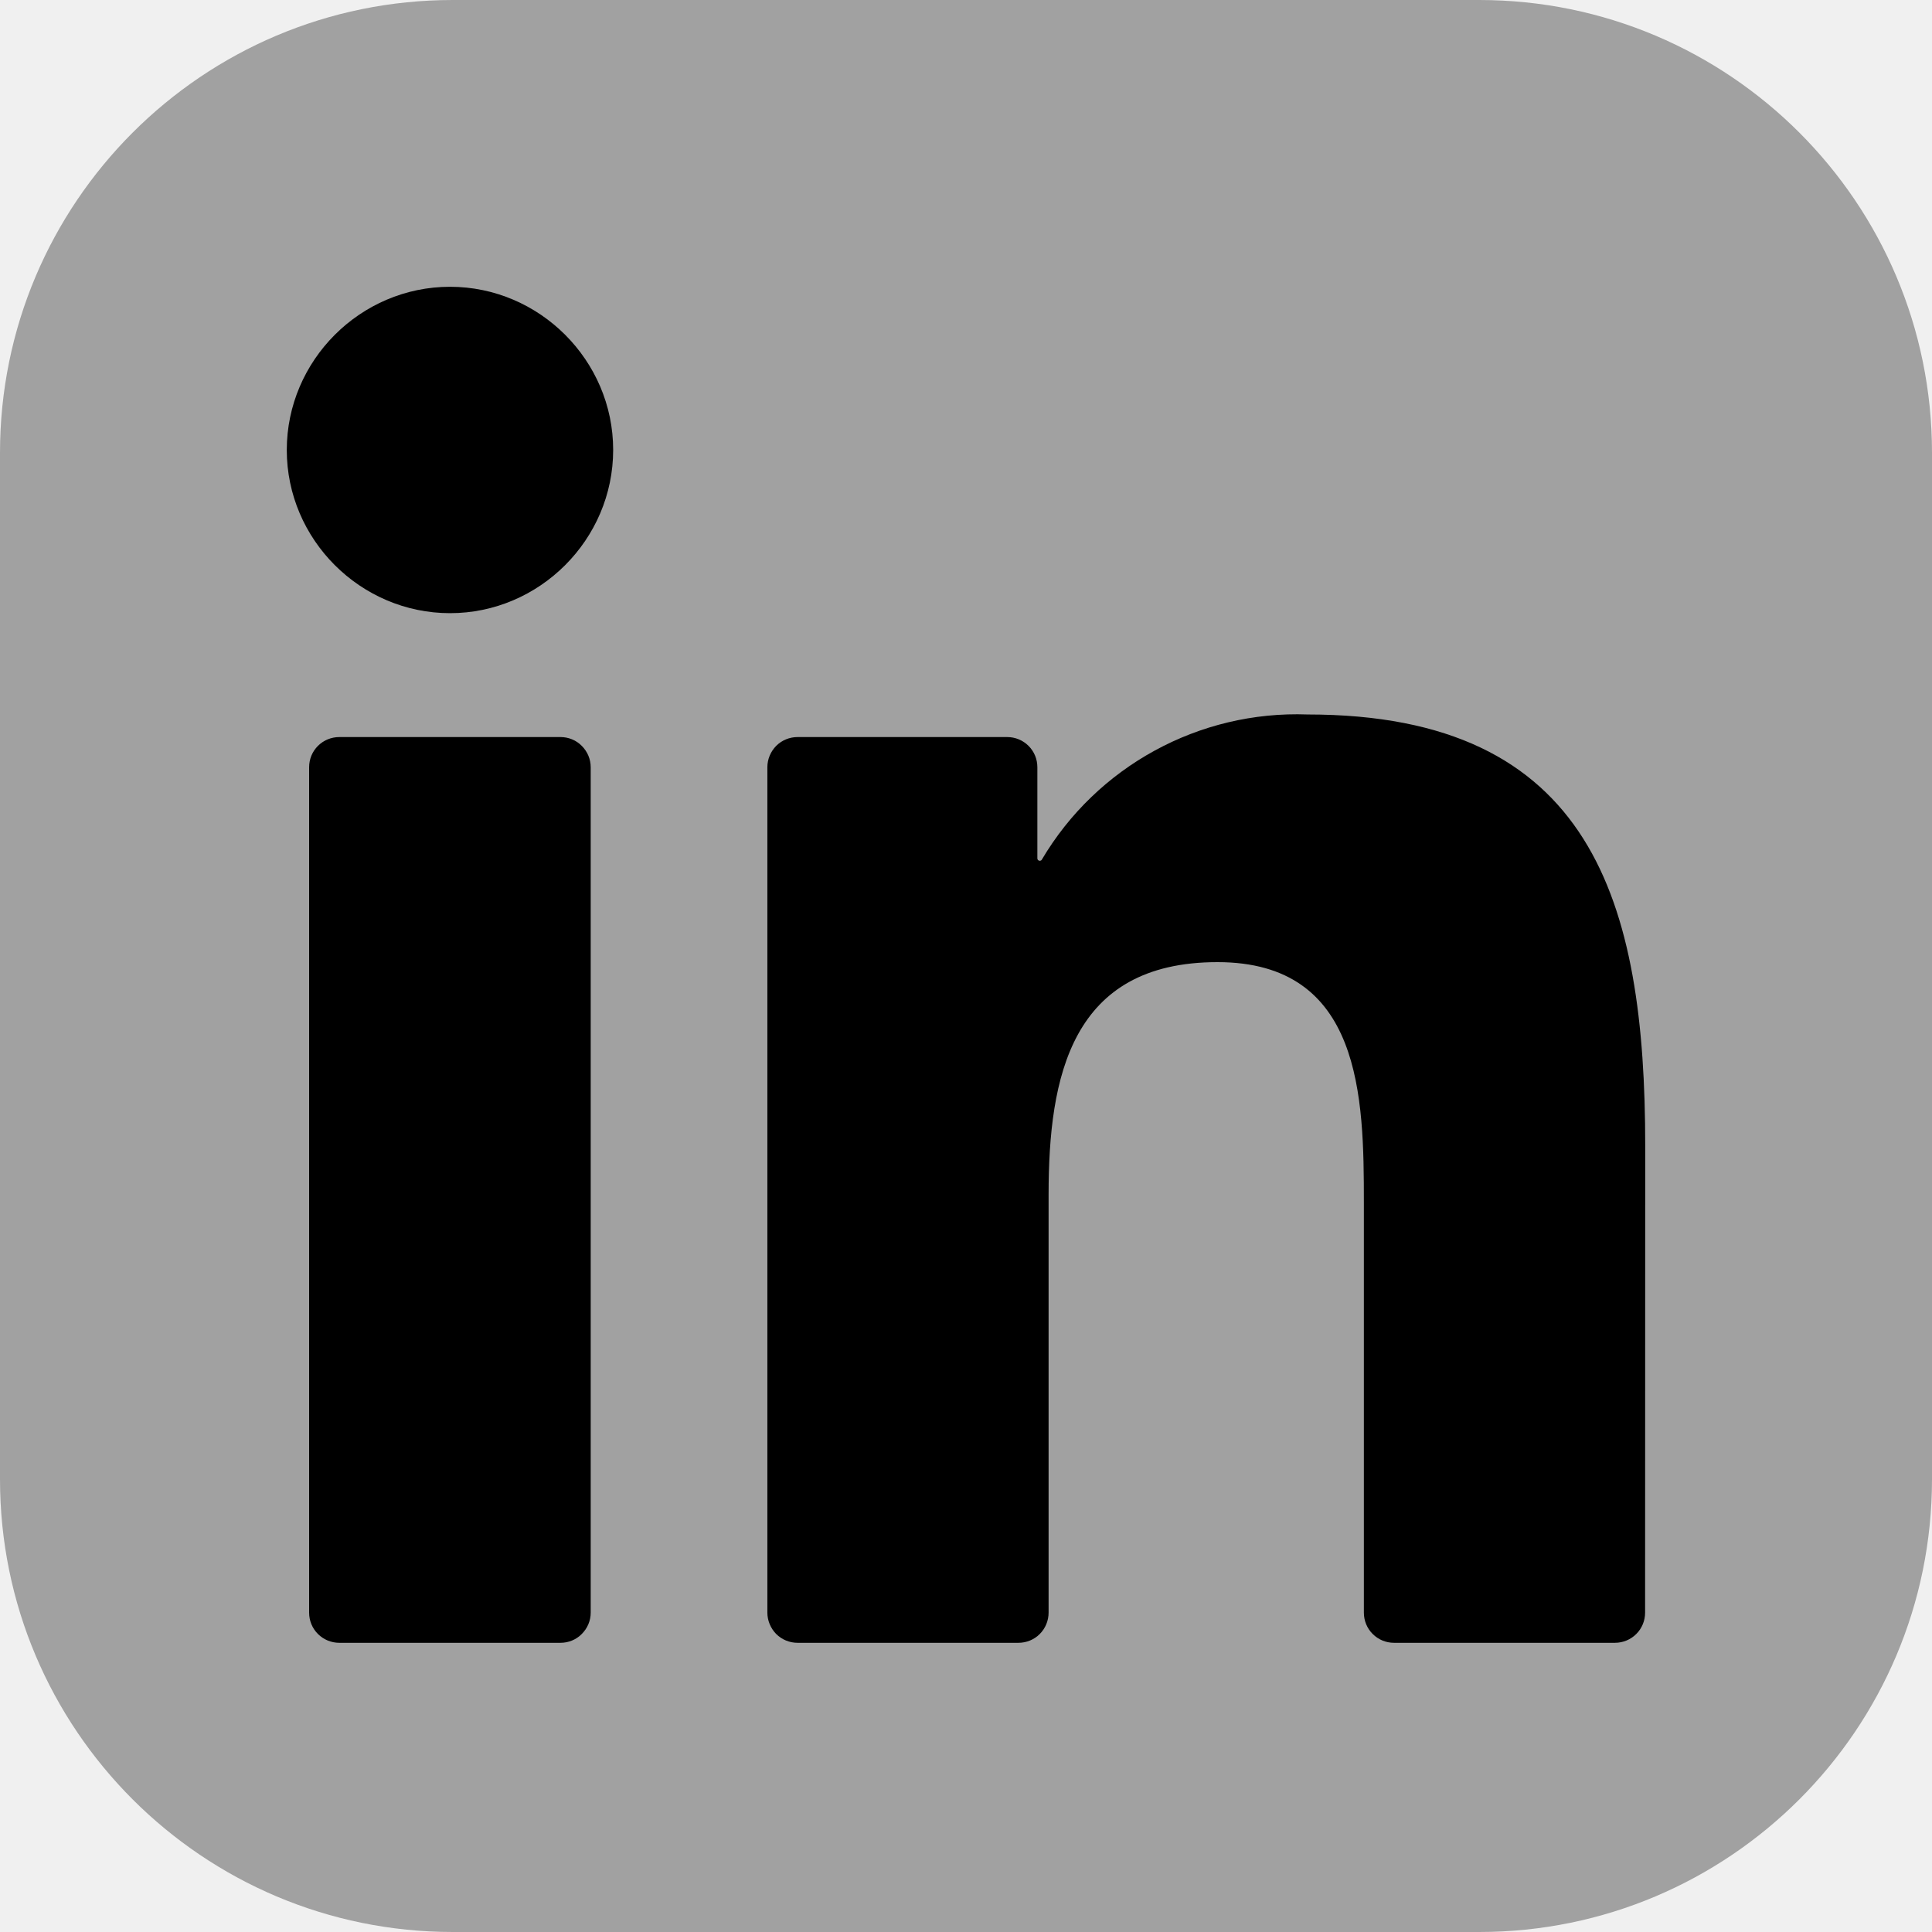
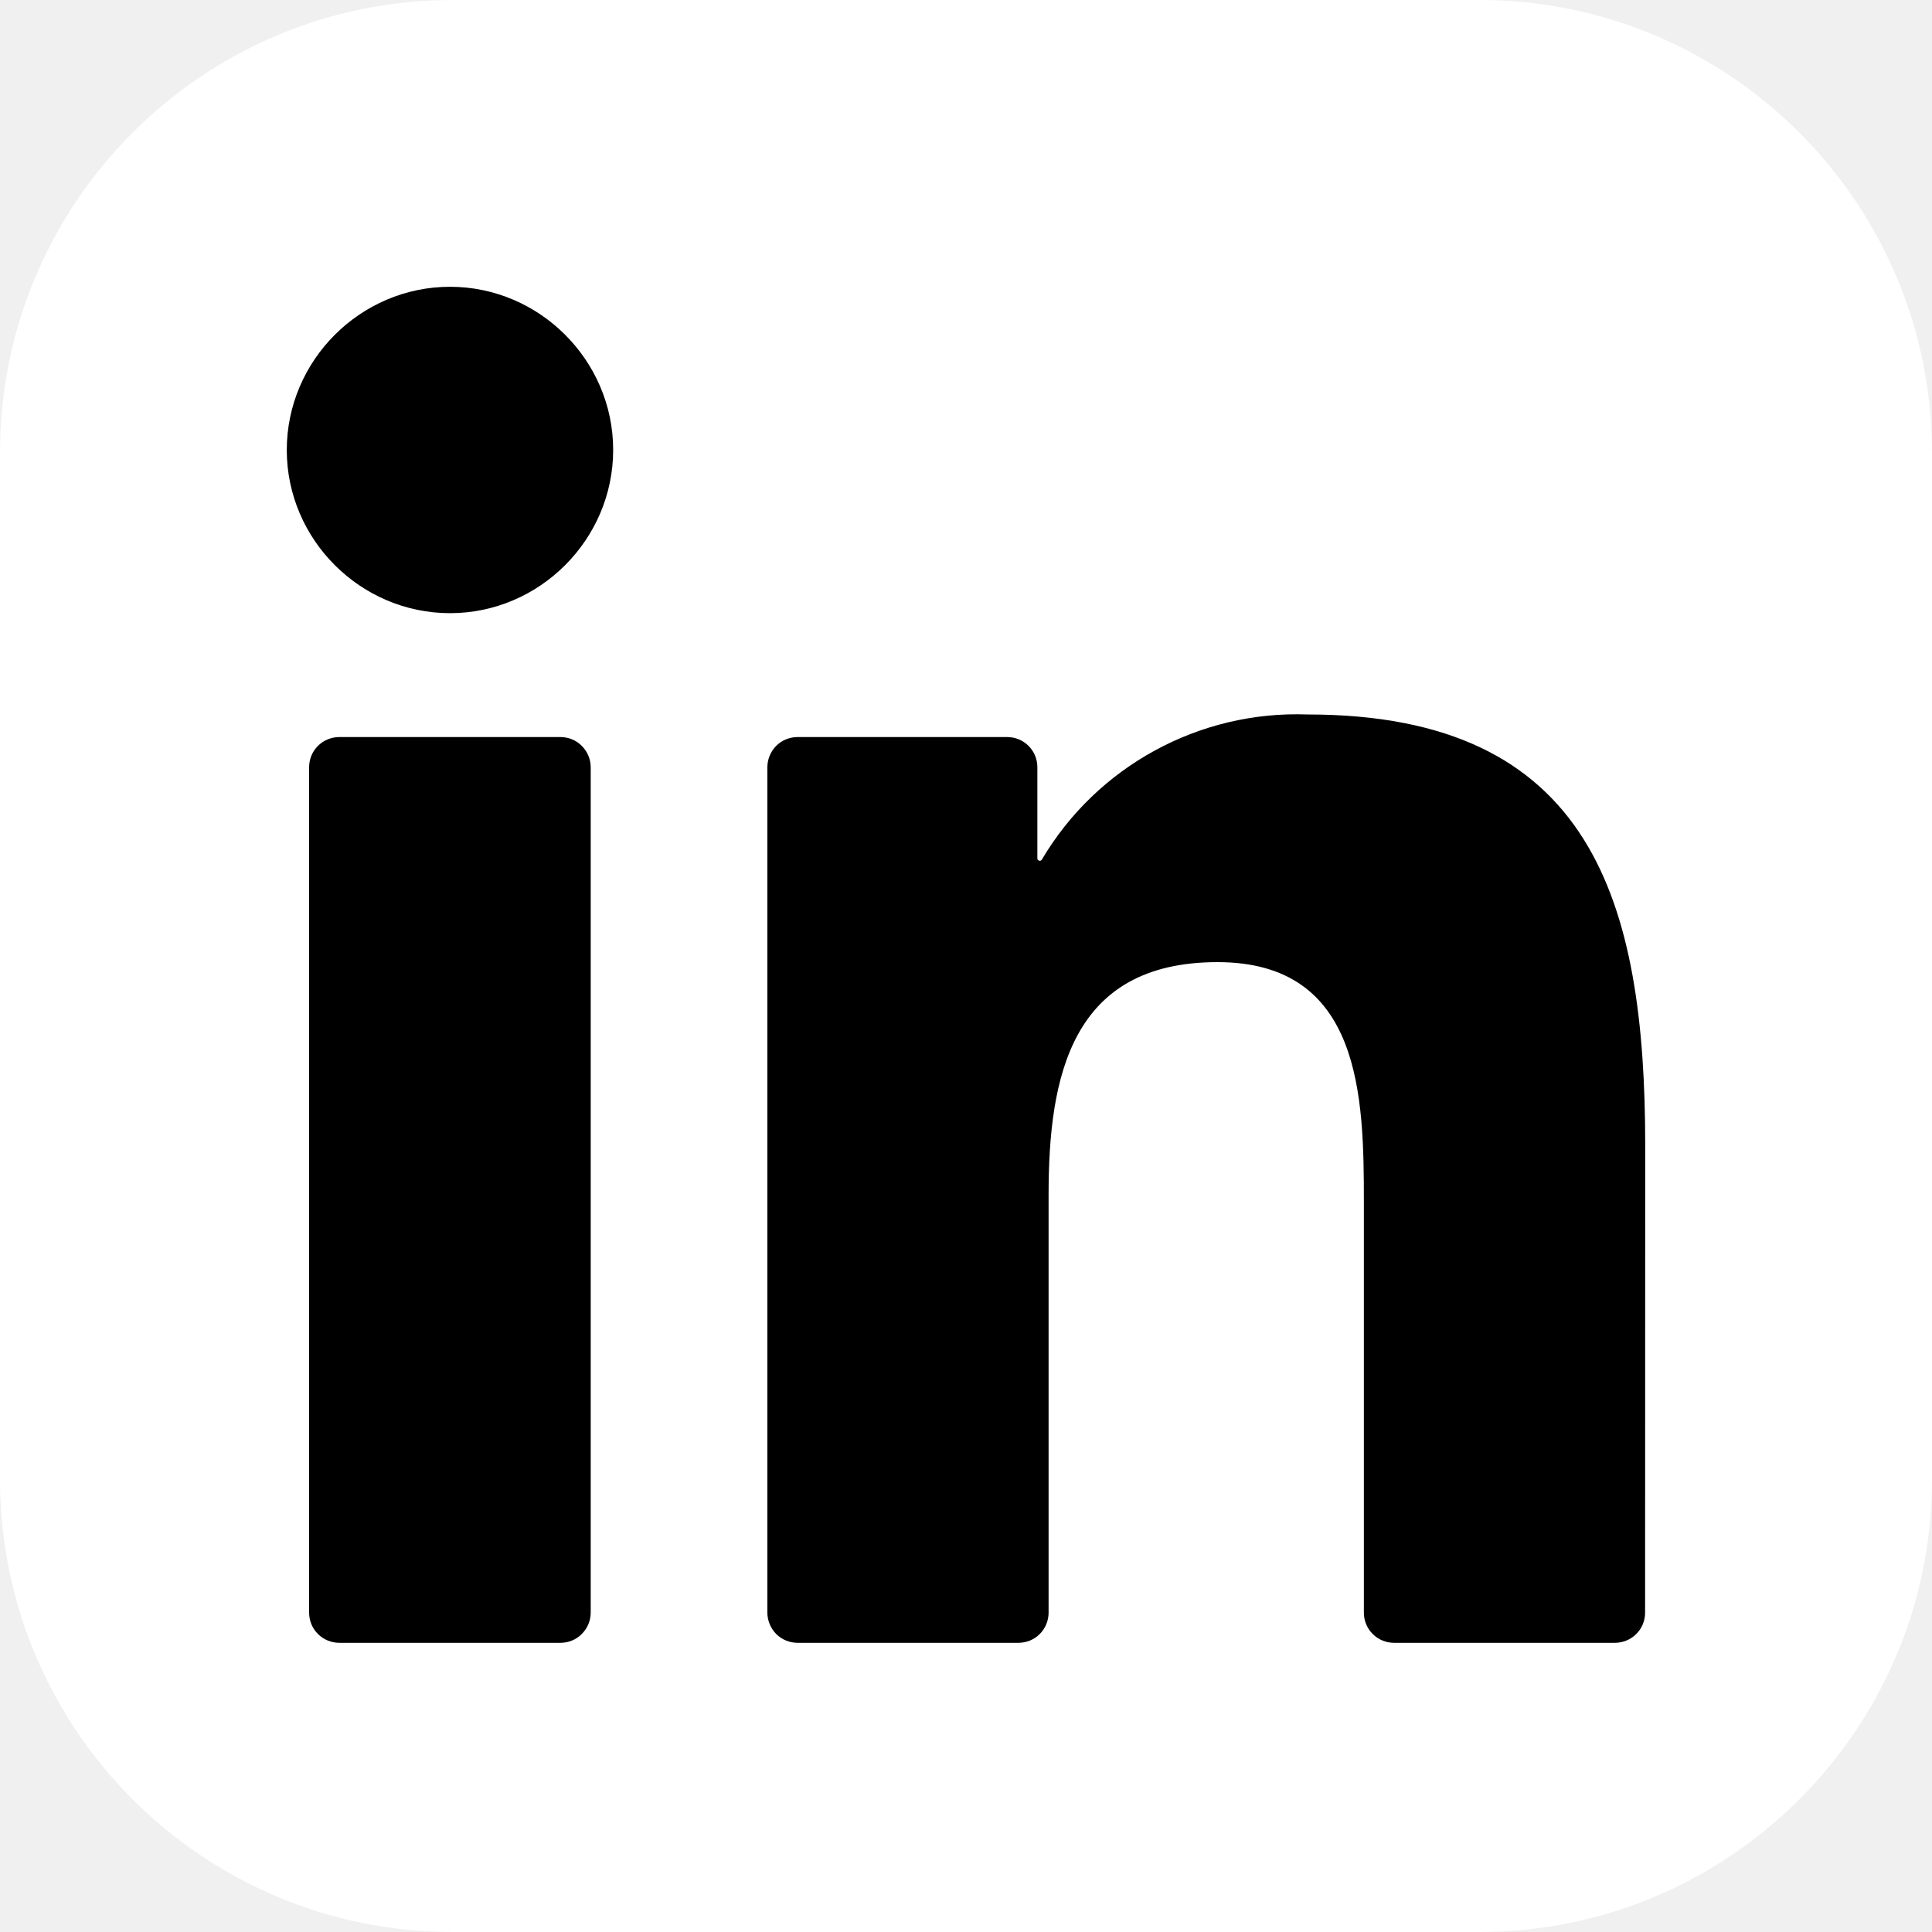
<svg xmlns="http://www.w3.org/2000/svg" width="16" height="16" viewBox="0 0 16 16" fill="none">
-   <g clip-path="url(#clip0_146_80)">
-     <path d="M12.25 0H3.75C1.679 0 0 1.679 0 3.75V12.25C0 14.321 1.679 16 3.75 16H12.25C14.321 16 16 14.321 16 12.25V3.75C16 1.679 14.321 0 12.25 0Z" fill="#A1A1A1" />
-     <path d="M11.545 13.605H13.374C13.44 13.605 13.504 13.579 13.551 13.532C13.598 13.485 13.624 13.422 13.624 13.355L13.625 9.49C13.625 7.47 13.19 5.917 10.829 5.917C9.931 5.884 9.085 6.346 8.628 7.119C8.626 7.123 8.623 7.126 8.619 7.127C8.615 7.129 8.61 7.129 8.606 7.128C8.602 7.127 8.598 7.124 8.595 7.121C8.593 7.118 8.591 7.113 8.591 7.109V6.354C8.591 6.287 8.565 6.224 8.518 6.177C8.471 6.13 8.408 6.104 8.341 6.104H6.605C6.539 6.104 6.475 6.13 6.428 6.177C6.382 6.224 6.355 6.287 6.355 6.354V13.355C6.355 13.421 6.382 13.485 6.428 13.532C6.475 13.579 6.539 13.605 6.605 13.605H8.434C8.501 13.605 8.564 13.579 8.611 13.532C8.658 13.485 8.684 13.421 8.684 13.355V9.894C8.684 8.916 8.87 7.968 10.083 7.968C11.279 7.968 11.295 9.088 11.295 9.958V13.355C11.295 13.422 11.321 13.485 11.368 13.532C11.415 13.579 11.478 13.605 11.545 13.605ZM2.375 3.727C2.375 4.468 2.985 5.078 3.727 5.078C4.468 5.078 5.078 4.468 5.078 3.726C5.078 2.985 4.468 2.375 3.727 2.375C2.985 2.375 2.375 2.985 2.375 3.727ZM2.81 13.605H4.642C4.708 13.605 4.772 13.579 4.818 13.532C4.865 13.485 4.892 13.422 4.892 13.355V6.354C4.892 6.287 4.865 6.224 4.818 6.177C4.772 6.13 4.708 6.104 4.642 6.104H2.81C2.744 6.104 2.68 6.13 2.633 6.177C2.586 6.224 2.56 6.287 2.56 6.354V13.355C2.56 13.422 2.586 13.485 2.633 13.532C2.68 13.579 2.744 13.605 2.81 13.605Z" fill="black" />
-   </g>
-   <defs>
-     <clipPath id="clip0_146_80">
-       <rect width="16" height="16" fill="white" />
-     </clipPath>
-   </defs>
+   <path d="M12.25 0H3.75C1.679 0 0 1.679 0 3.75V12.25C0 14.321 1.679 16 3.75 16H12.25C14.321 16 16 14.321 16 12.25V3.75C16 1.679 14.321 0 12.25 0Z" fill="white" />
+   <path d="M11.545 13.605H13.374C13.44 13.605 13.504 13.579 13.551 13.532C13.598 13.485 13.624 13.422 13.624 13.355L13.625 9.49C13.625 7.47 13.19 5.917 10.829 5.917C9.931 5.884 9.085 6.346 8.628 7.119C8.626 7.123 8.623 7.126 8.619 7.127C8.615 7.129 8.61 7.129 8.606 7.128C8.602 7.127 8.598 7.124 8.595 7.121C8.593 7.118 8.591 7.113 8.591 7.109V6.354C8.591 6.287 8.565 6.224 8.518 6.177C8.471 6.13 8.408 6.104 8.341 6.104H6.605C6.539 6.104 6.475 6.13 6.428 6.177C6.382 6.224 6.355 6.287 6.355 6.354V13.355C6.355 13.421 6.382 13.485 6.428 13.532C6.475 13.579 6.539 13.605 6.605 13.605H8.434C8.501 13.605 8.564 13.579 8.611 13.532C8.658 13.485 8.684 13.421 8.684 13.355V9.894C8.684 8.916 8.87 7.968 10.083 7.968C11.279 7.968 11.295 9.088 11.295 9.958V13.355C11.295 13.422 11.321 13.485 11.368 13.532C11.415 13.579 11.478 13.605 11.545 13.605ZM2.375 3.727C2.375 4.468 2.985 5.078 3.727 5.078C4.468 5.078 5.078 4.468 5.078 3.726C5.078 2.985 4.468 2.375 3.727 2.375C2.985 2.375 2.375 2.985 2.375 3.727ZM2.81 13.605H4.642C4.708 13.605 4.772 13.579 4.818 13.532C4.865 13.485 4.892 13.422 4.892 13.355V6.354C4.892 6.287 4.865 6.224 4.818 6.177C4.772 6.13 4.708 6.104 4.642 6.104H2.81C2.744 6.104 2.68 6.13 2.633 6.177C2.586 6.224 2.56 6.287 2.56 6.354V13.355C2.56 13.422 2.586 13.485 2.633 13.532C2.68 13.579 2.744 13.605 2.81 13.605Z" fill="black" />
</svg>
